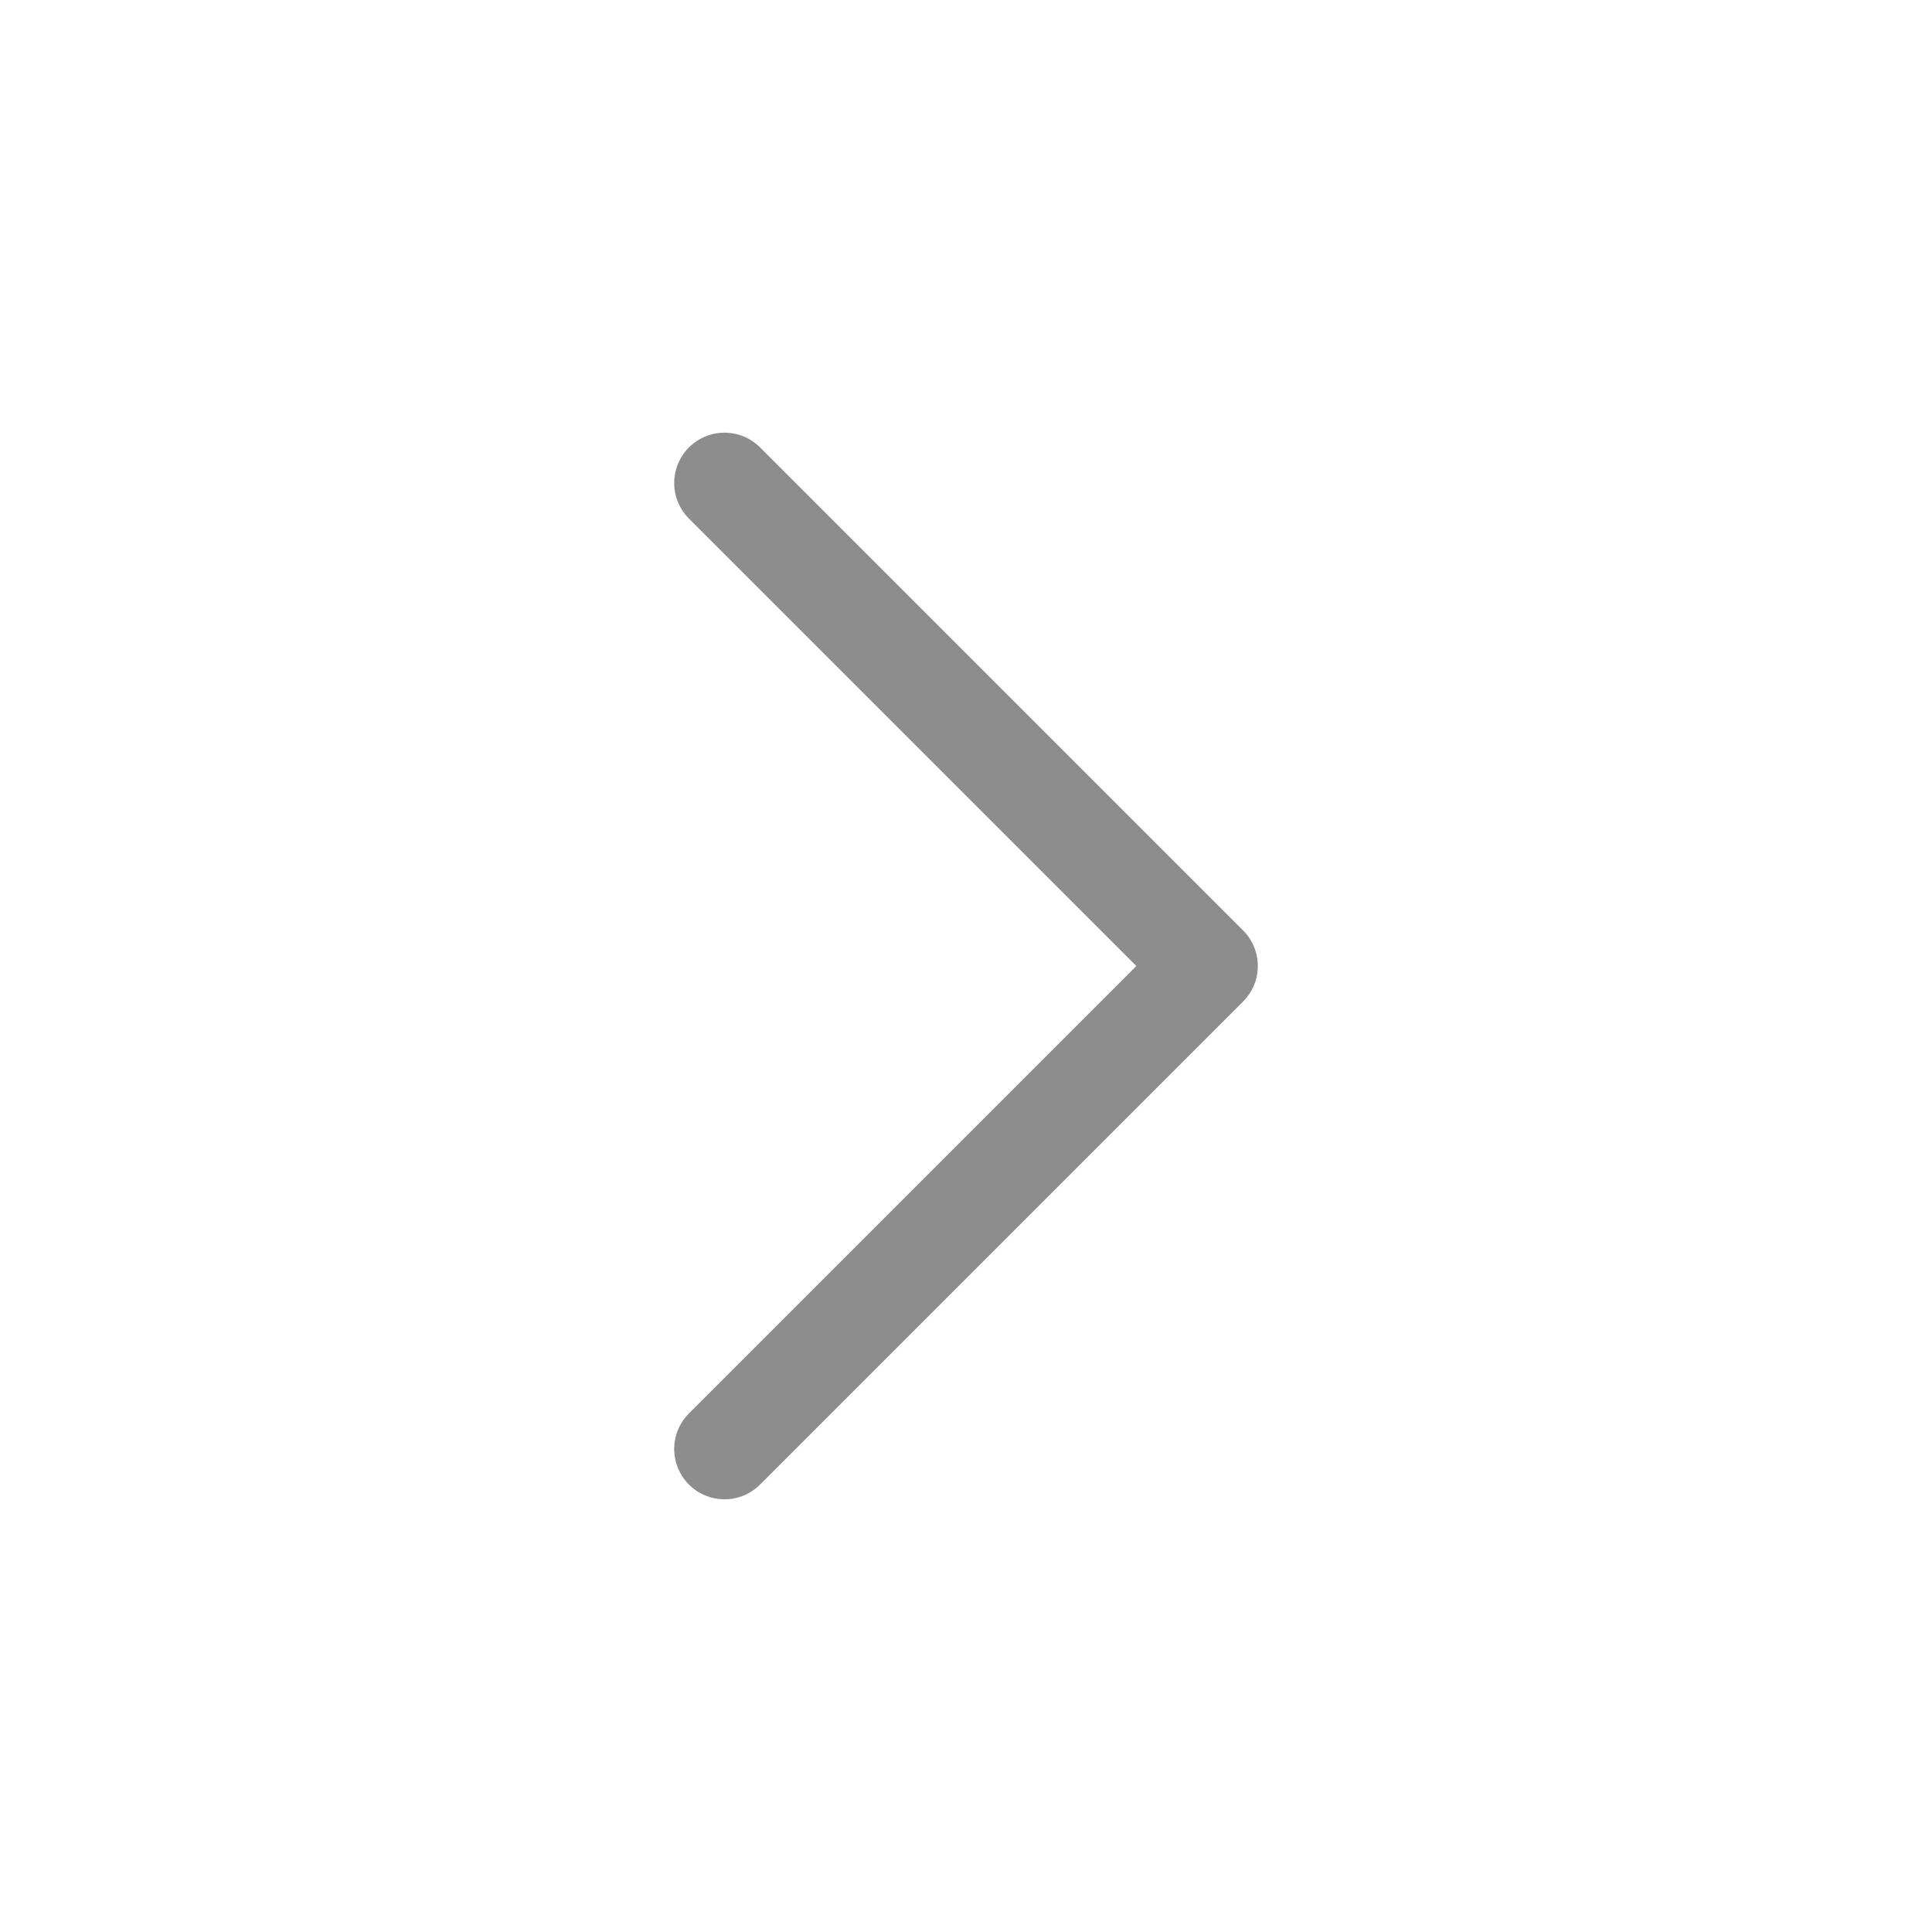
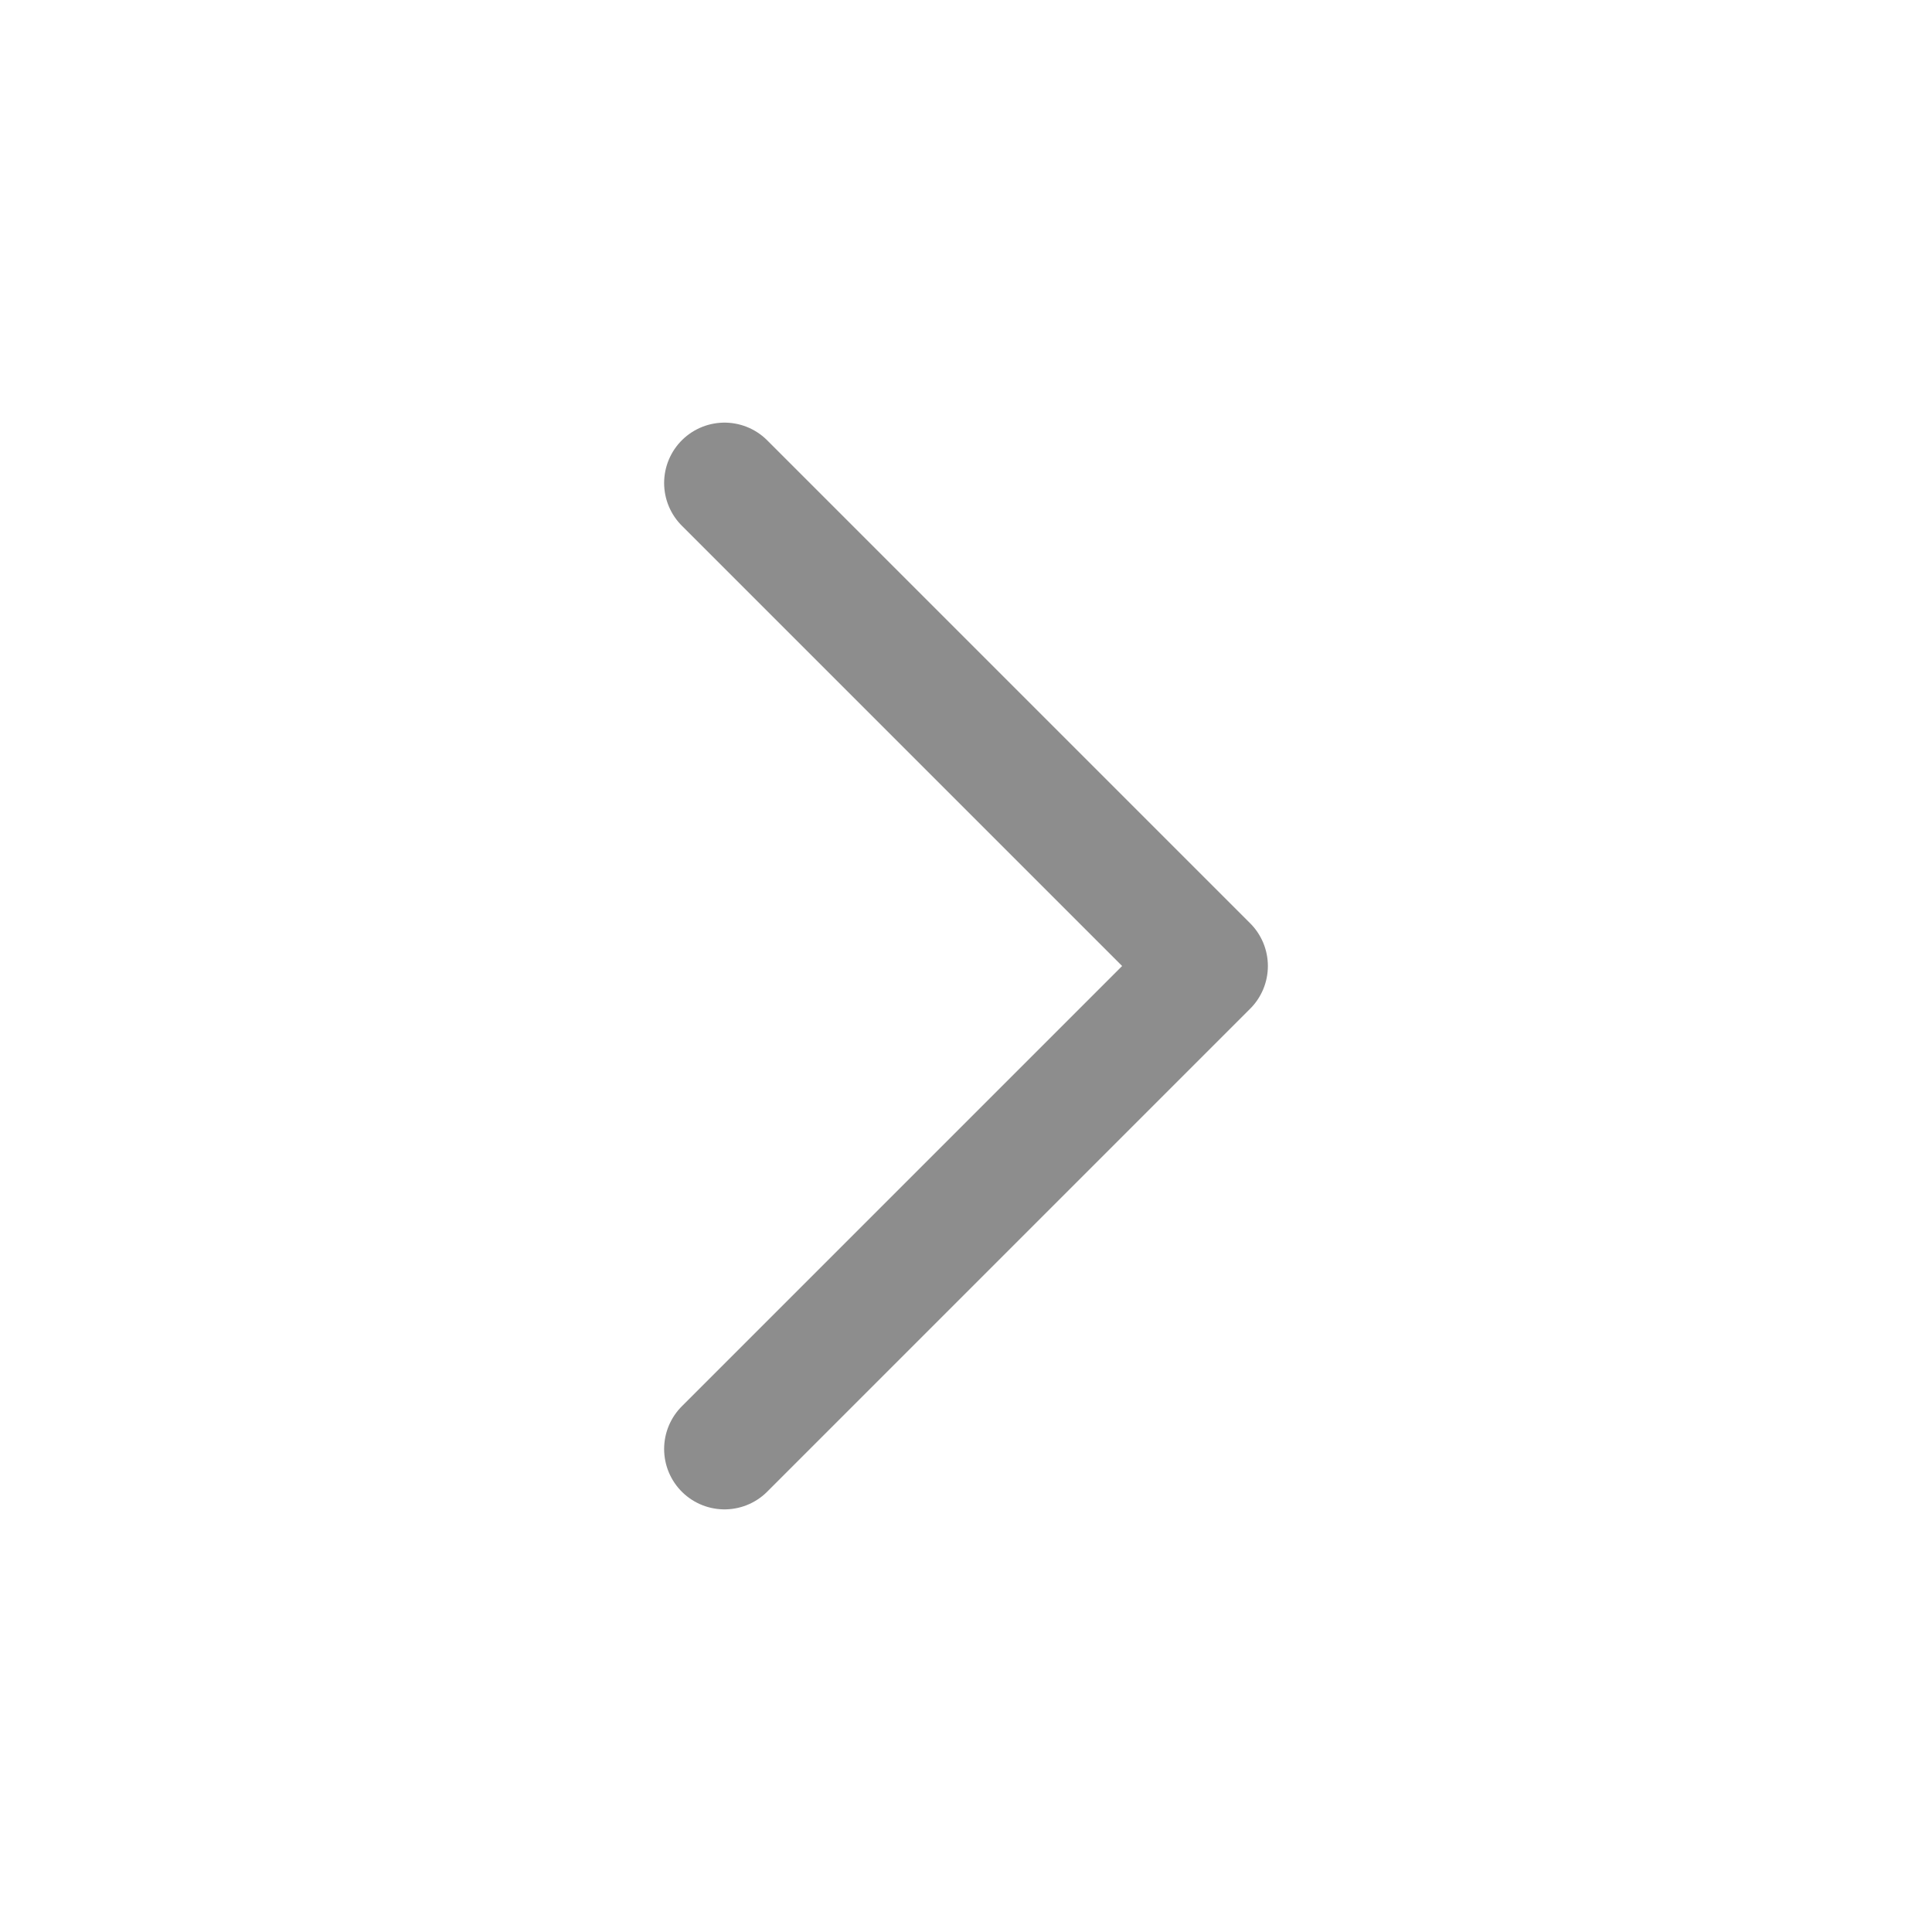
- <svg xmlns="http://www.w3.org/2000/svg" width="24" height="24" viewBox="0 0 24 24" fill="none" stroke="#8D8D8D" stroke-width="1.25" stroke-linecap="round" stroke-linejoin="round" class="lucide lucide-chevron-right-icon lucide-chevron-right">
+ <svg xmlns="http://www.w3.org/2000/svg" width="24" height="24" viewBox="0 0 24 24" fill="none" stroke="#8D8D8D" stroke-width="1.5" stroke-linecap="round" stroke-linejoin="round" class="lucide lucide-chevron-right-icon lucide-chevron-right">
  <path d="m9 18 6-6-6-6" />
</svg>
